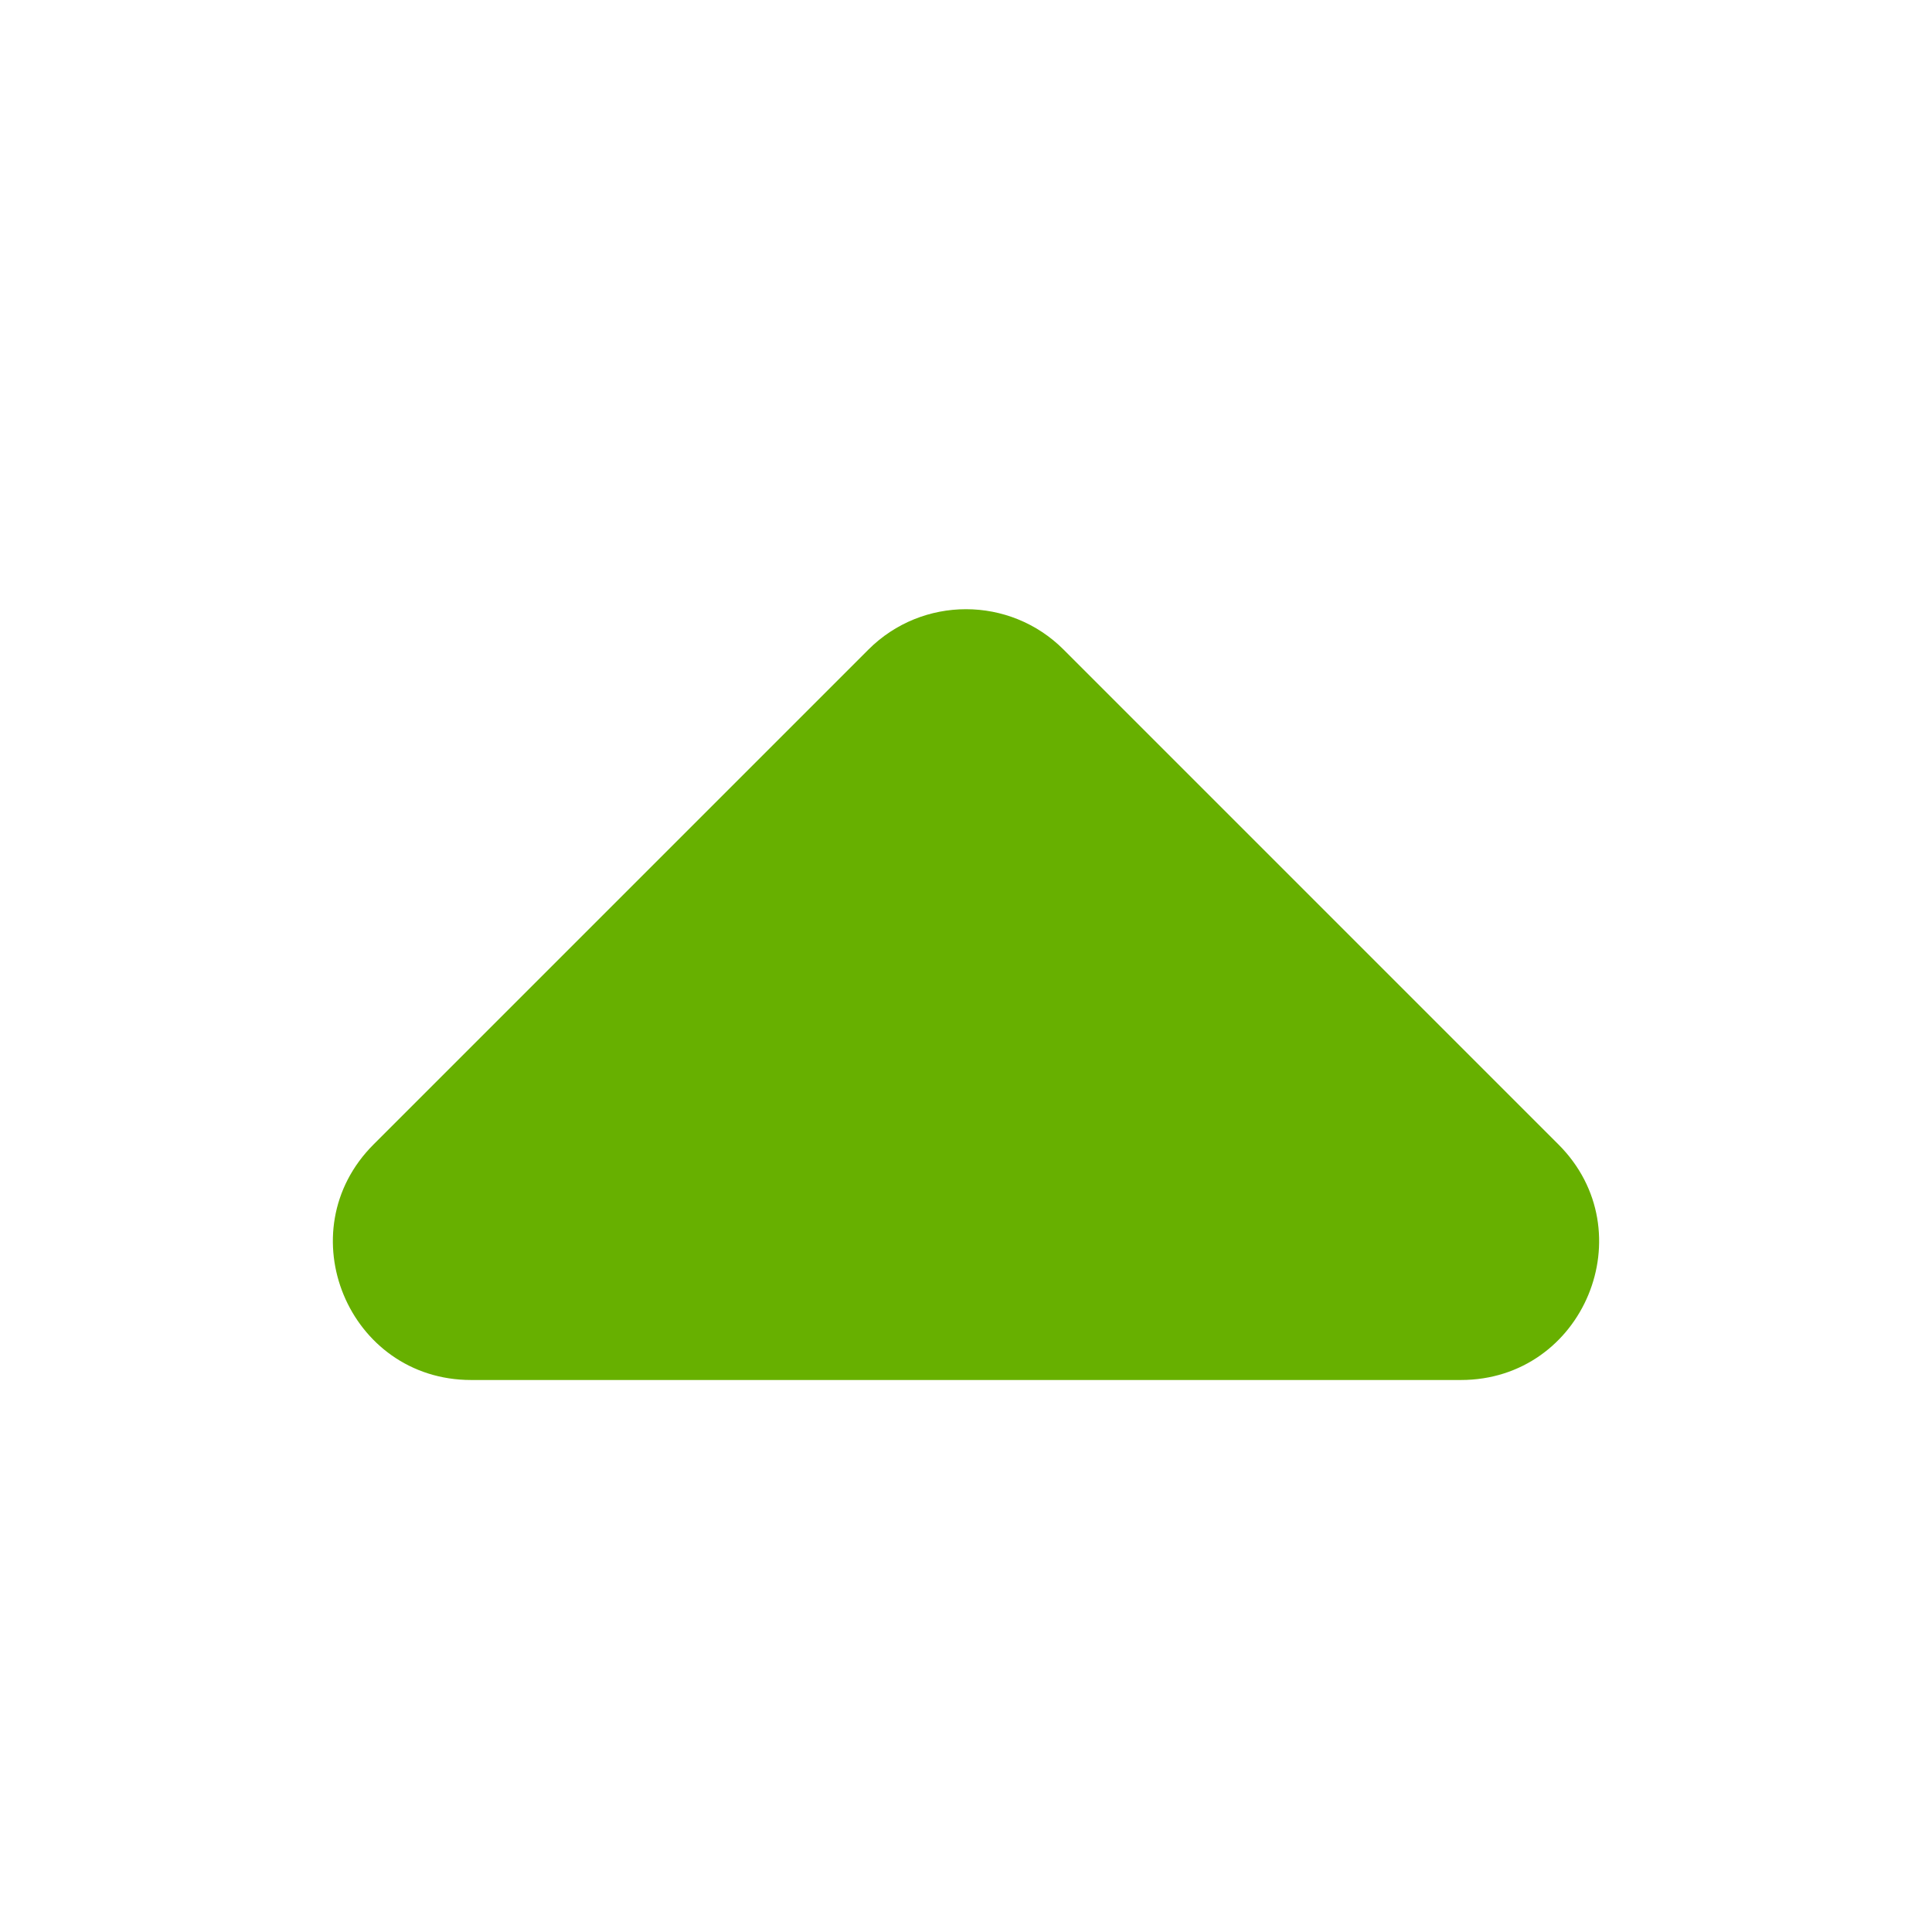
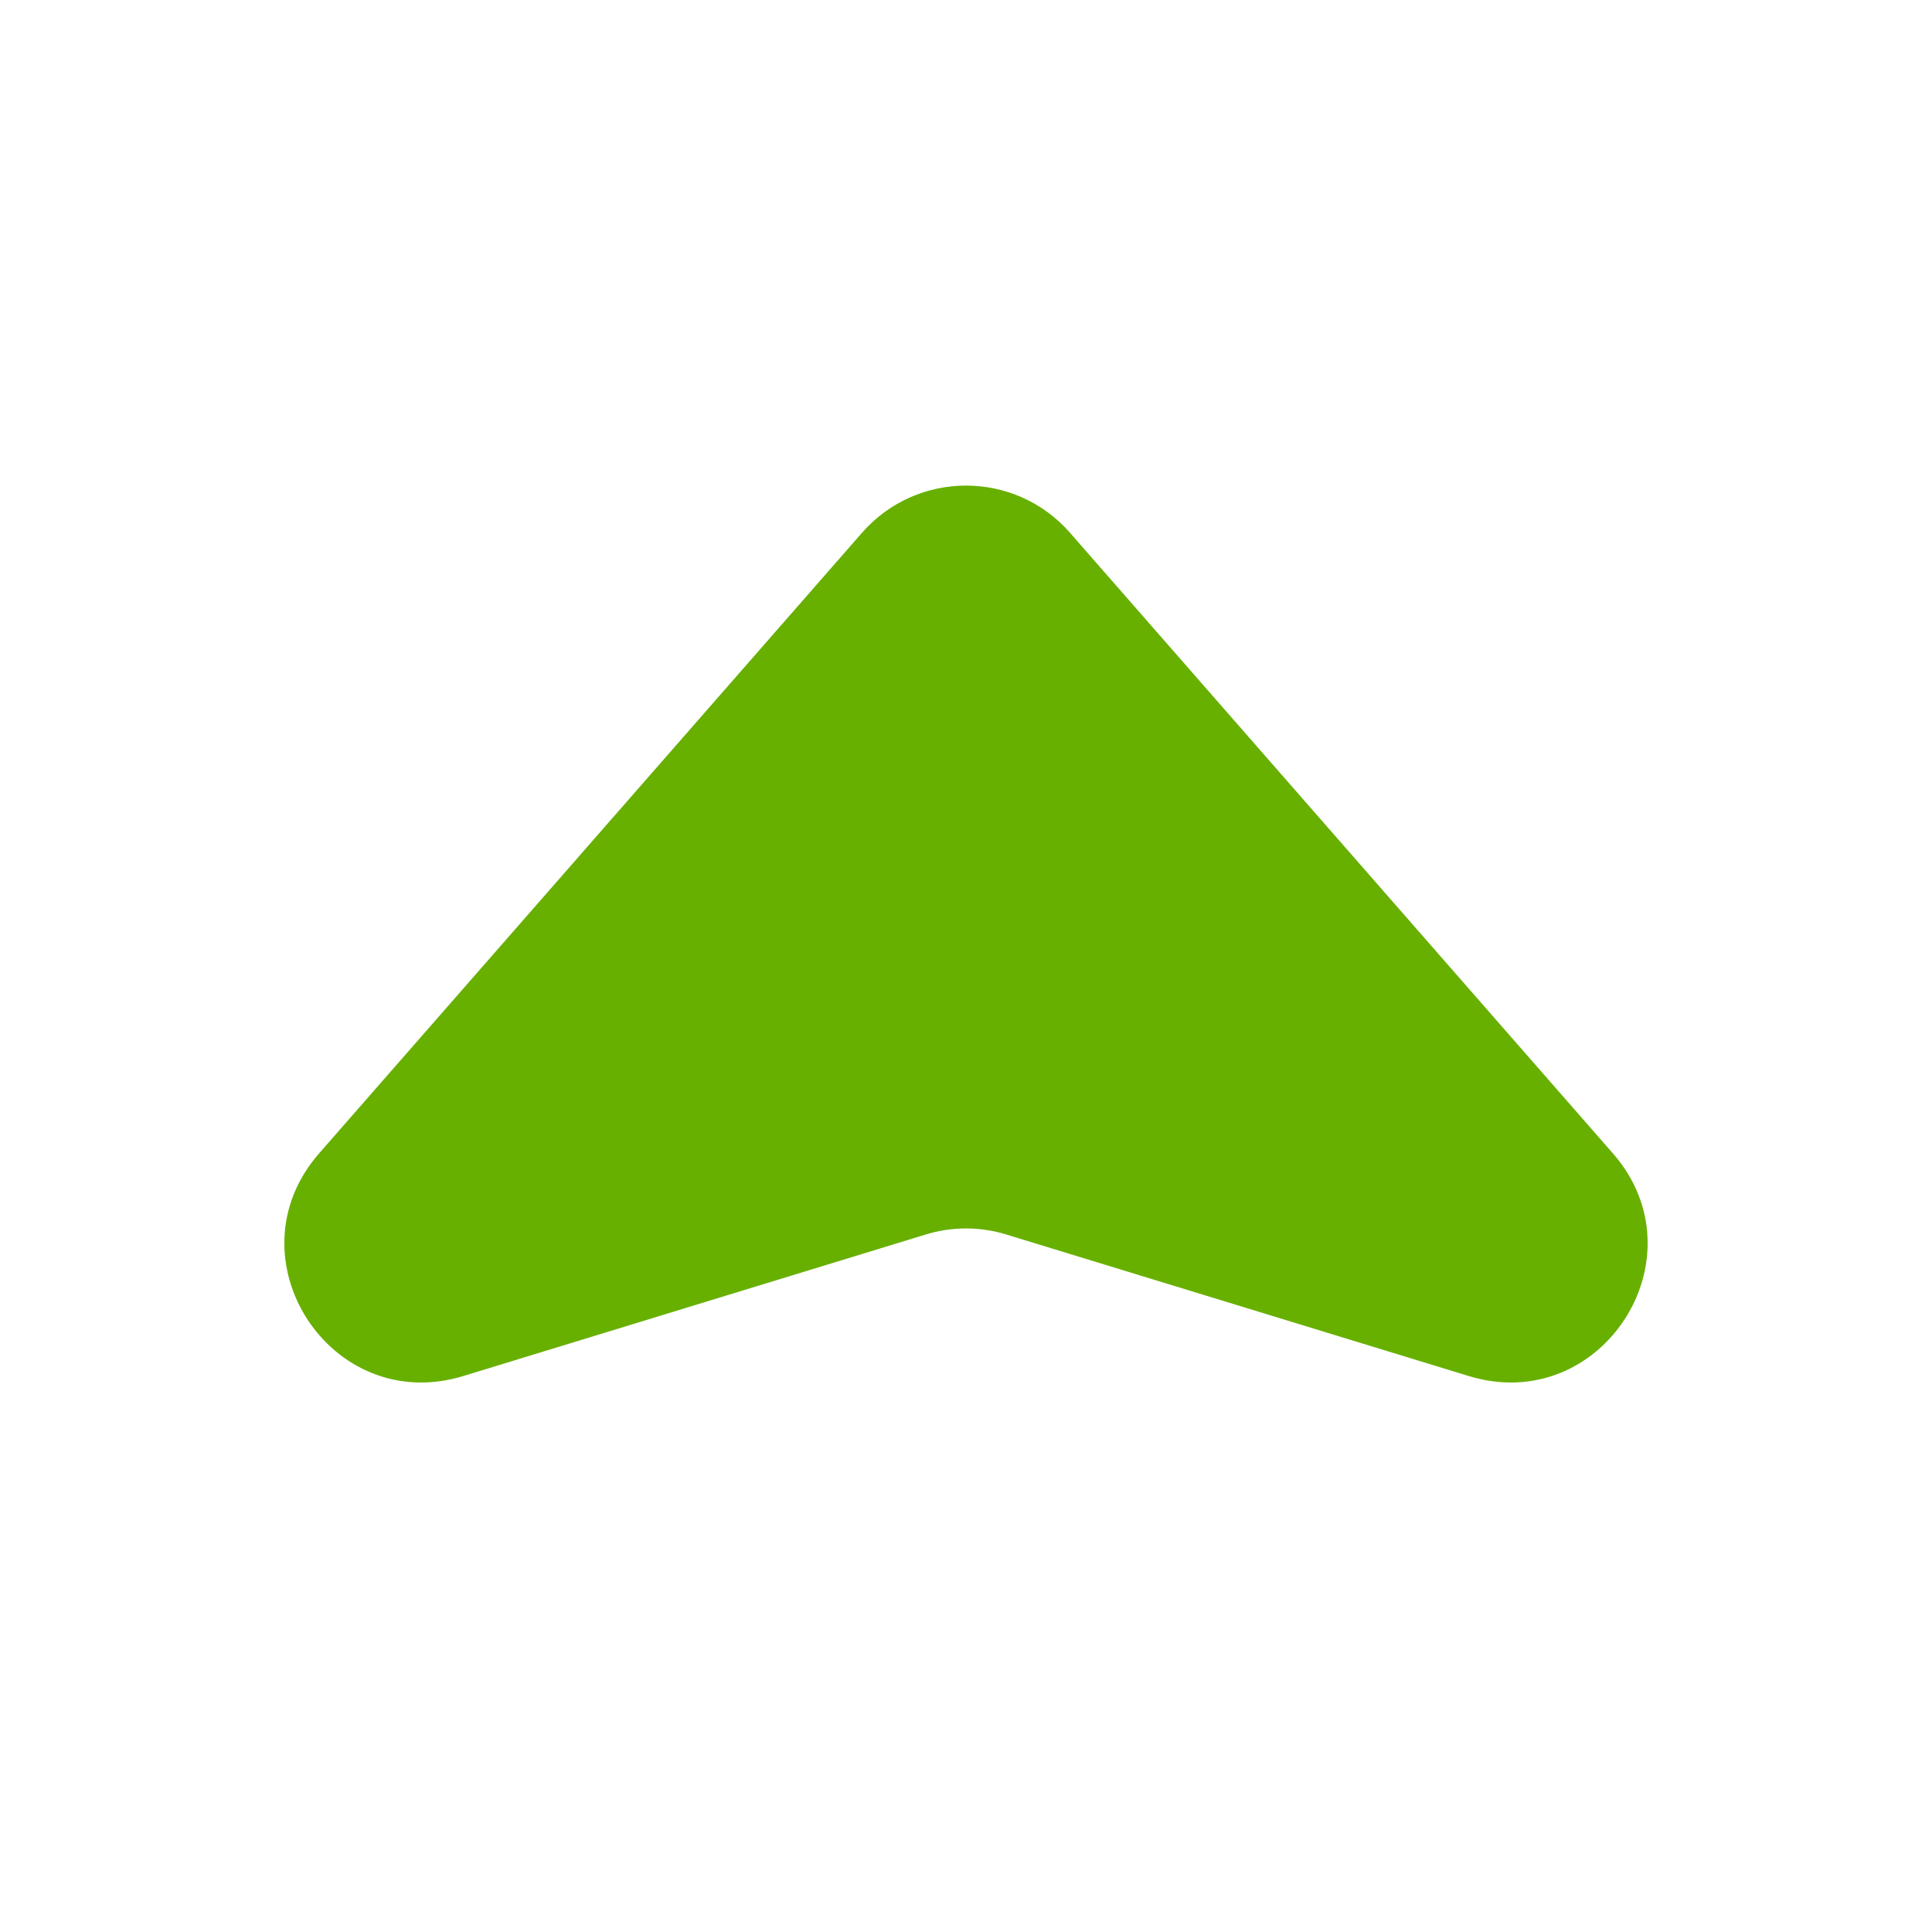
<svg xmlns="http://www.w3.org/2000/svg" width="14" height="14" viewBox="0 0 14 14" fill="none">
-   <path d="M2.707 8.293L6.293 4.707C6.683 4.317 7.317 4.317 7.707 4.707L11.293 8.293C11.923 8.923 11.477 10 10.586 10H3.414C2.523 10 2.077 8.923 2.707 8.293Z" fill="#67B000" />
+   <path d="M6.247 3.86L2.313 8.357C1.65 9.114 2.396 10.266 3.358 9.971L6.707 8.946C6.898 8.887 7.102 8.887 7.293 8.946L10.642 9.971C11.604 10.266 12.35 9.114 11.687 8.357L7.753 3.86C7.354 3.405 6.646 3.405 6.247 3.86Z" fill="#67B000" />
</svg>
